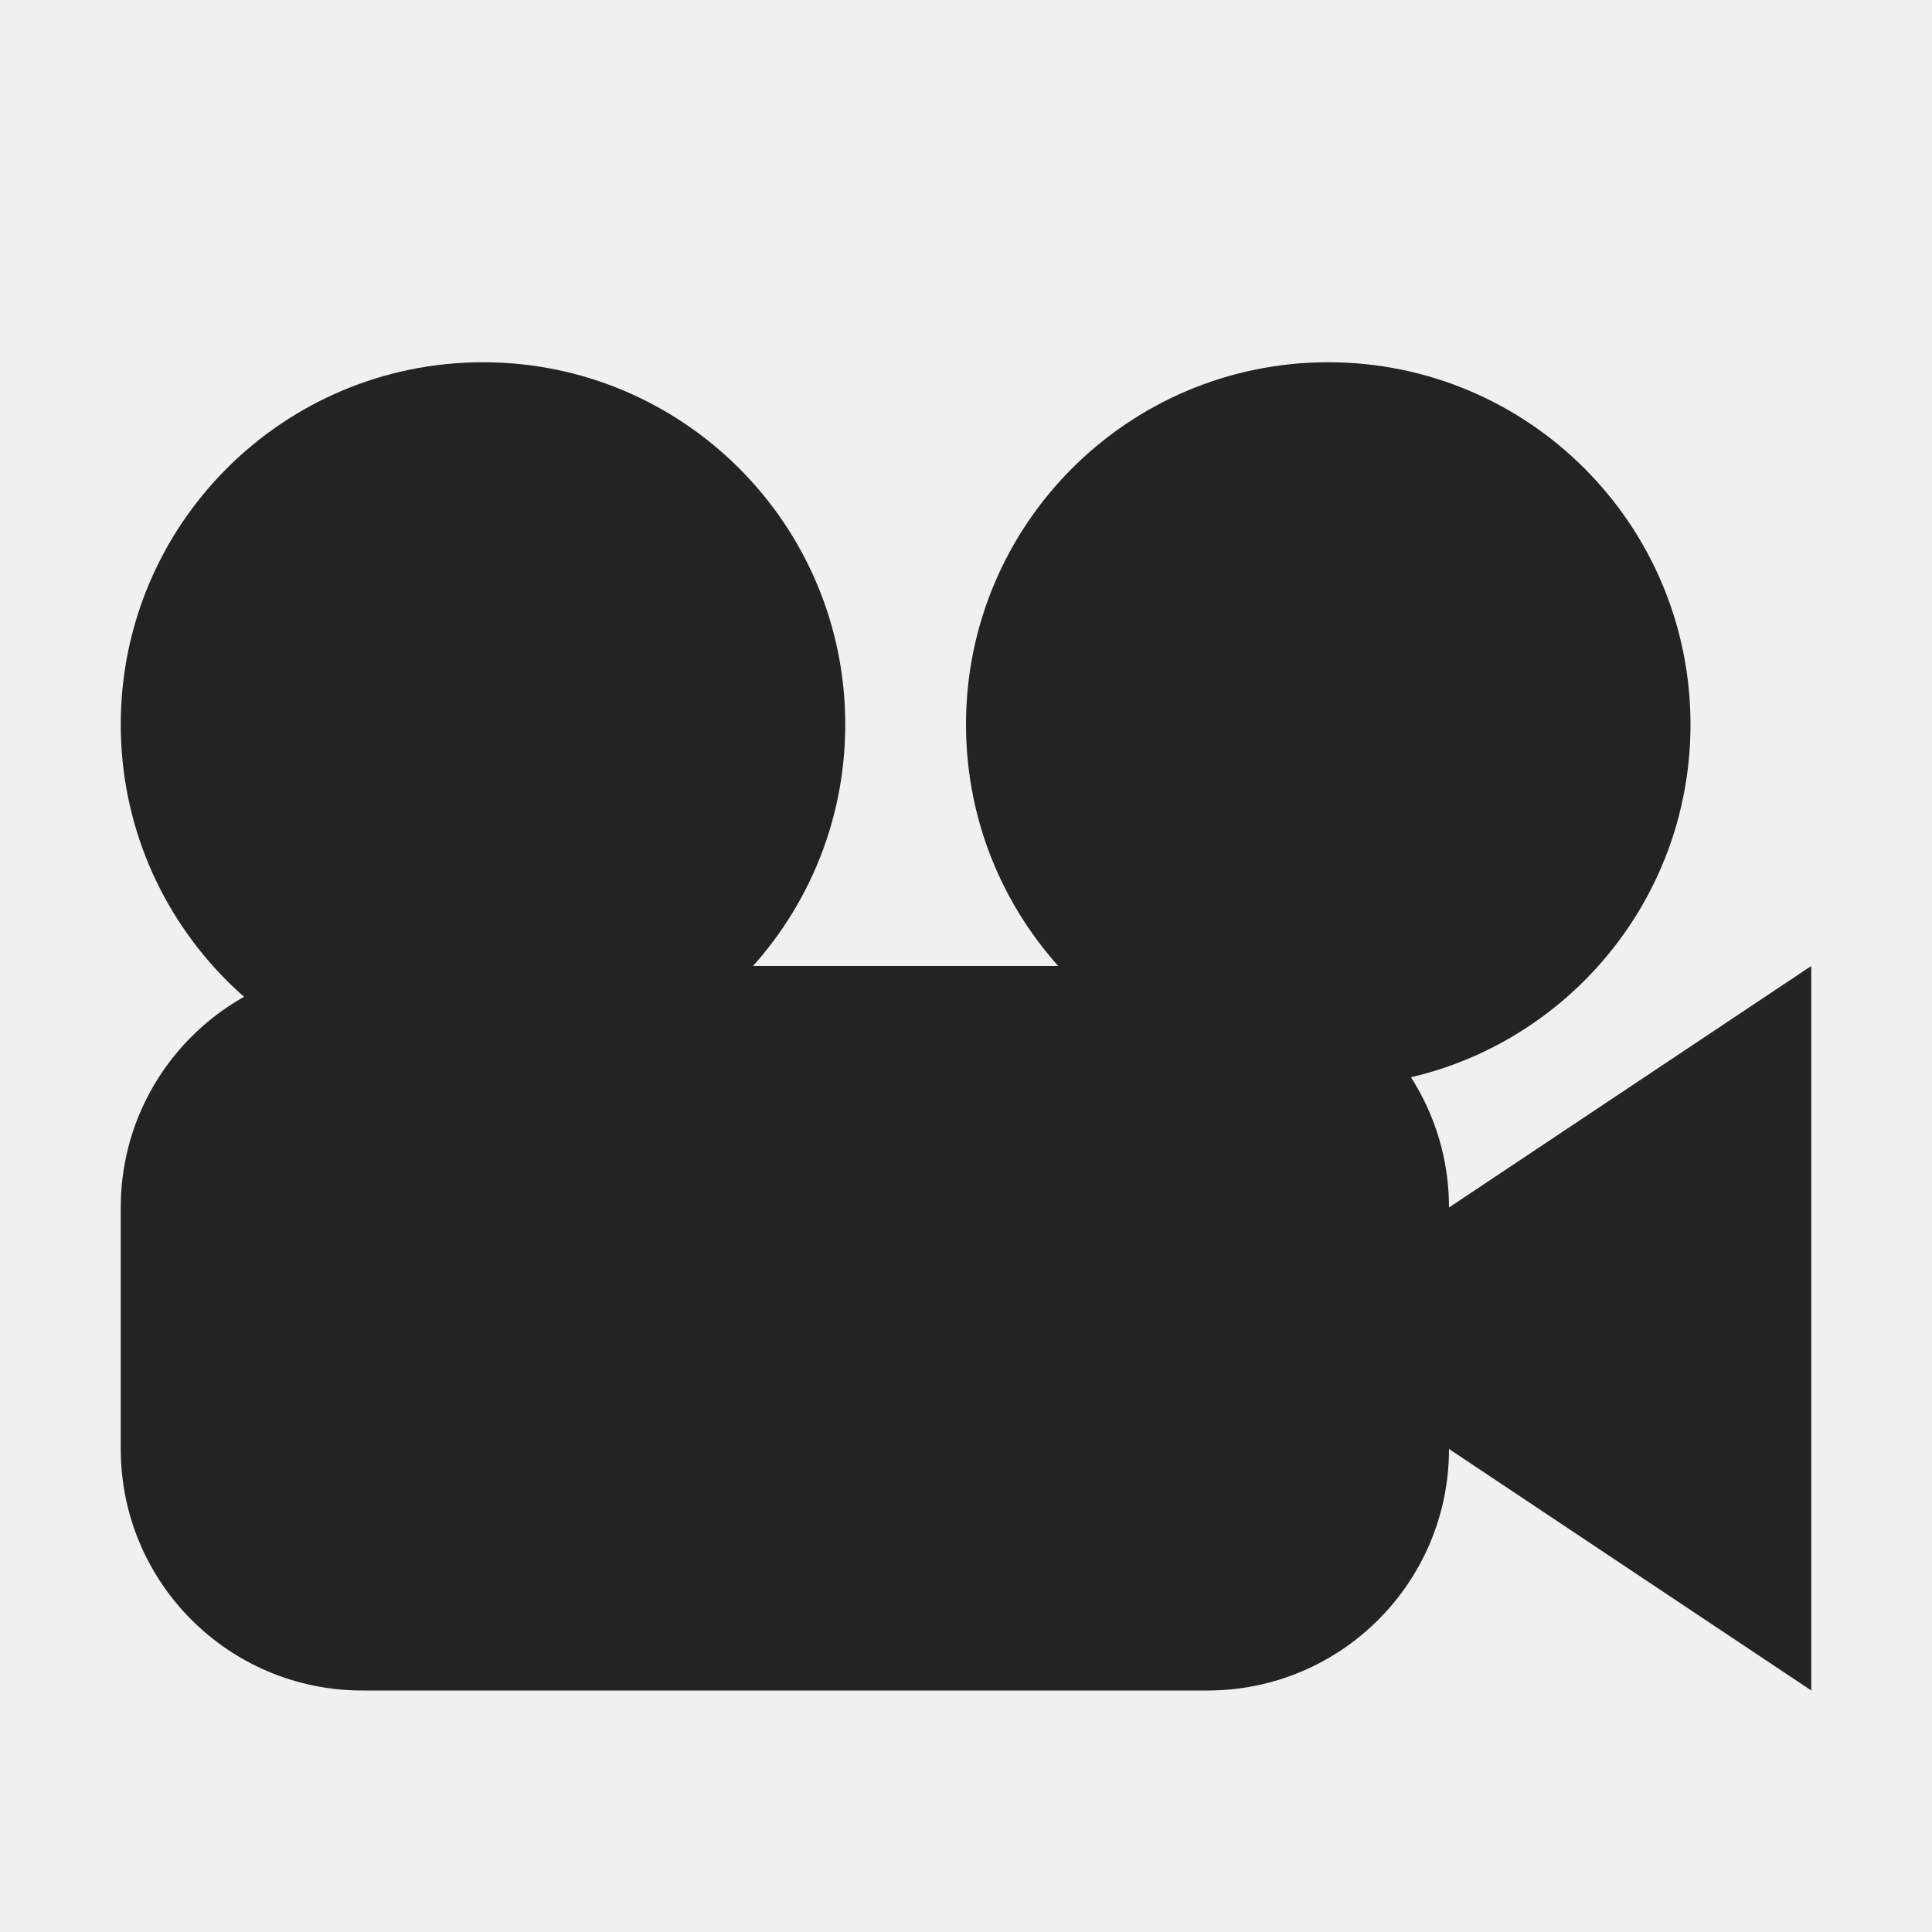
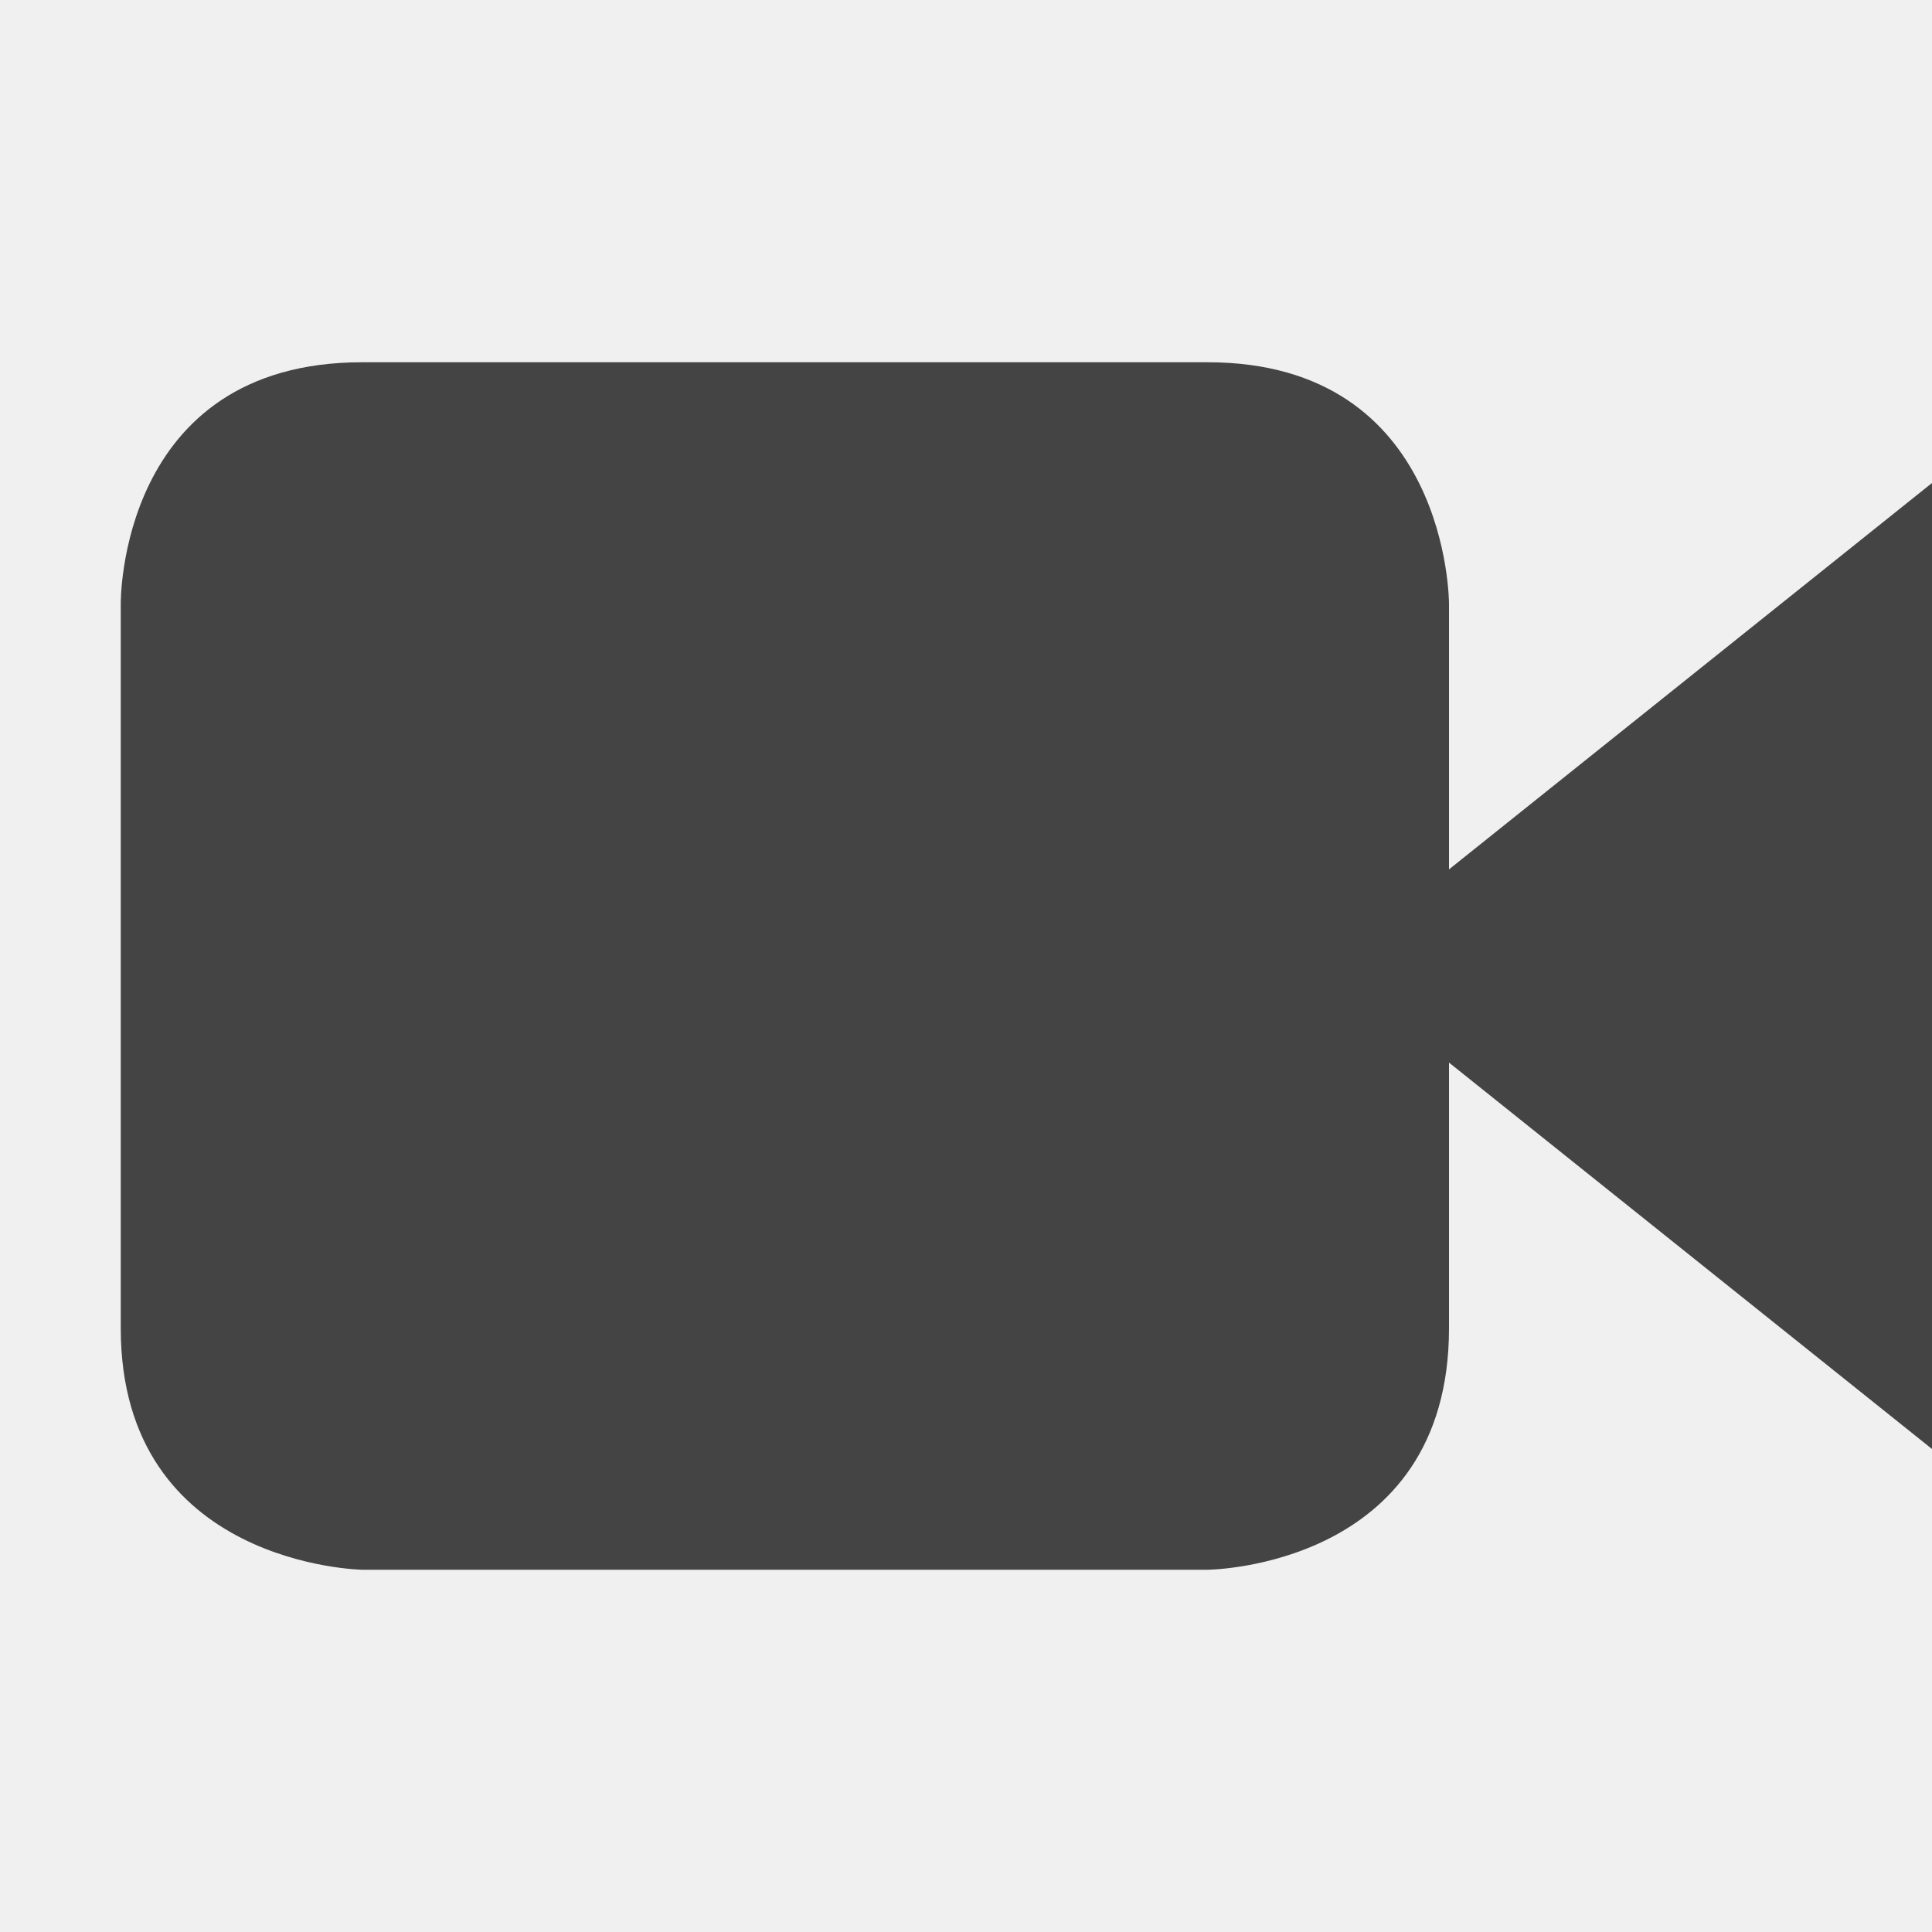
- <svg xmlns="http://www.w3.org/2000/svg" width="16" height="16" viewBox="0 0 16 16" fill="none">
-   <g clip-path="url(#clip0_758_3669)">
-     <path d="M0 0V16H16V0H0Z" fill="#808080" fill-opacity="0.00" />
-     <path d="M4 9C5.657 9 7 7.657 7 6C7 4.343 5.657 3 4 3C2.343 3 1 4.343 1 6C1 7.657 2.343 9 4 9Z" fill="#232323" />
-     <path d="M11 9C12.657 9 14 7.657 14 6C14 4.343 12.657 3 11 3C9.343 3 8 4.343 8 6C8 7.657 9.343 9 11 9Z" fill="#232323" />
-     <path d="M12 10L15 8V14L12 12V10Z" fill="#232323" />
-     <path d="M10 8H3C1.895 8 1 8.895 1 10V12C1 13.105 1.895 14 3 14H10C11.105 14 12 13.105 12 12V10C12 8.895 11.105 8 10 8Z" fill="#232323" />
-   </g>
-   <defs>
-     <clipPath id="clip0_758_3669">
-       <rect width="16" height="16" fill="white" />
-     </clipPath>
+ <svg xmlns="http://www.w3.org/2000/svg" width="16" height="16" version="1.1" id="svg1">
+   <defs id="defs1">
+     <style id="current-color-scheme" type="text/css">
+    .ColorScheme-Text { color:#444444; } .ColorScheme-Highlight { color:#4285f4; } .ColorScheme-NeutralText { color:#ff9800; } .ColorScheme-PositiveText { color:#4caf50; } .ColorScheme-NegativeText { color:#f44336; }
+   </style>
  </defs>
+   <path style="fill:currentColor" class="ColorScheme-Text" d="m 3,3 h 7 c 2.005,0 2,2 2,2 v 6 c 0,1.986 -2,2 -2,2 H 3 C 3,13 1,12.968 1,11 V 5 C 1,5 0.977,3 3,3 Z m 13,1 v 8 L 11,8 Z" id="path1" />
</svg>
